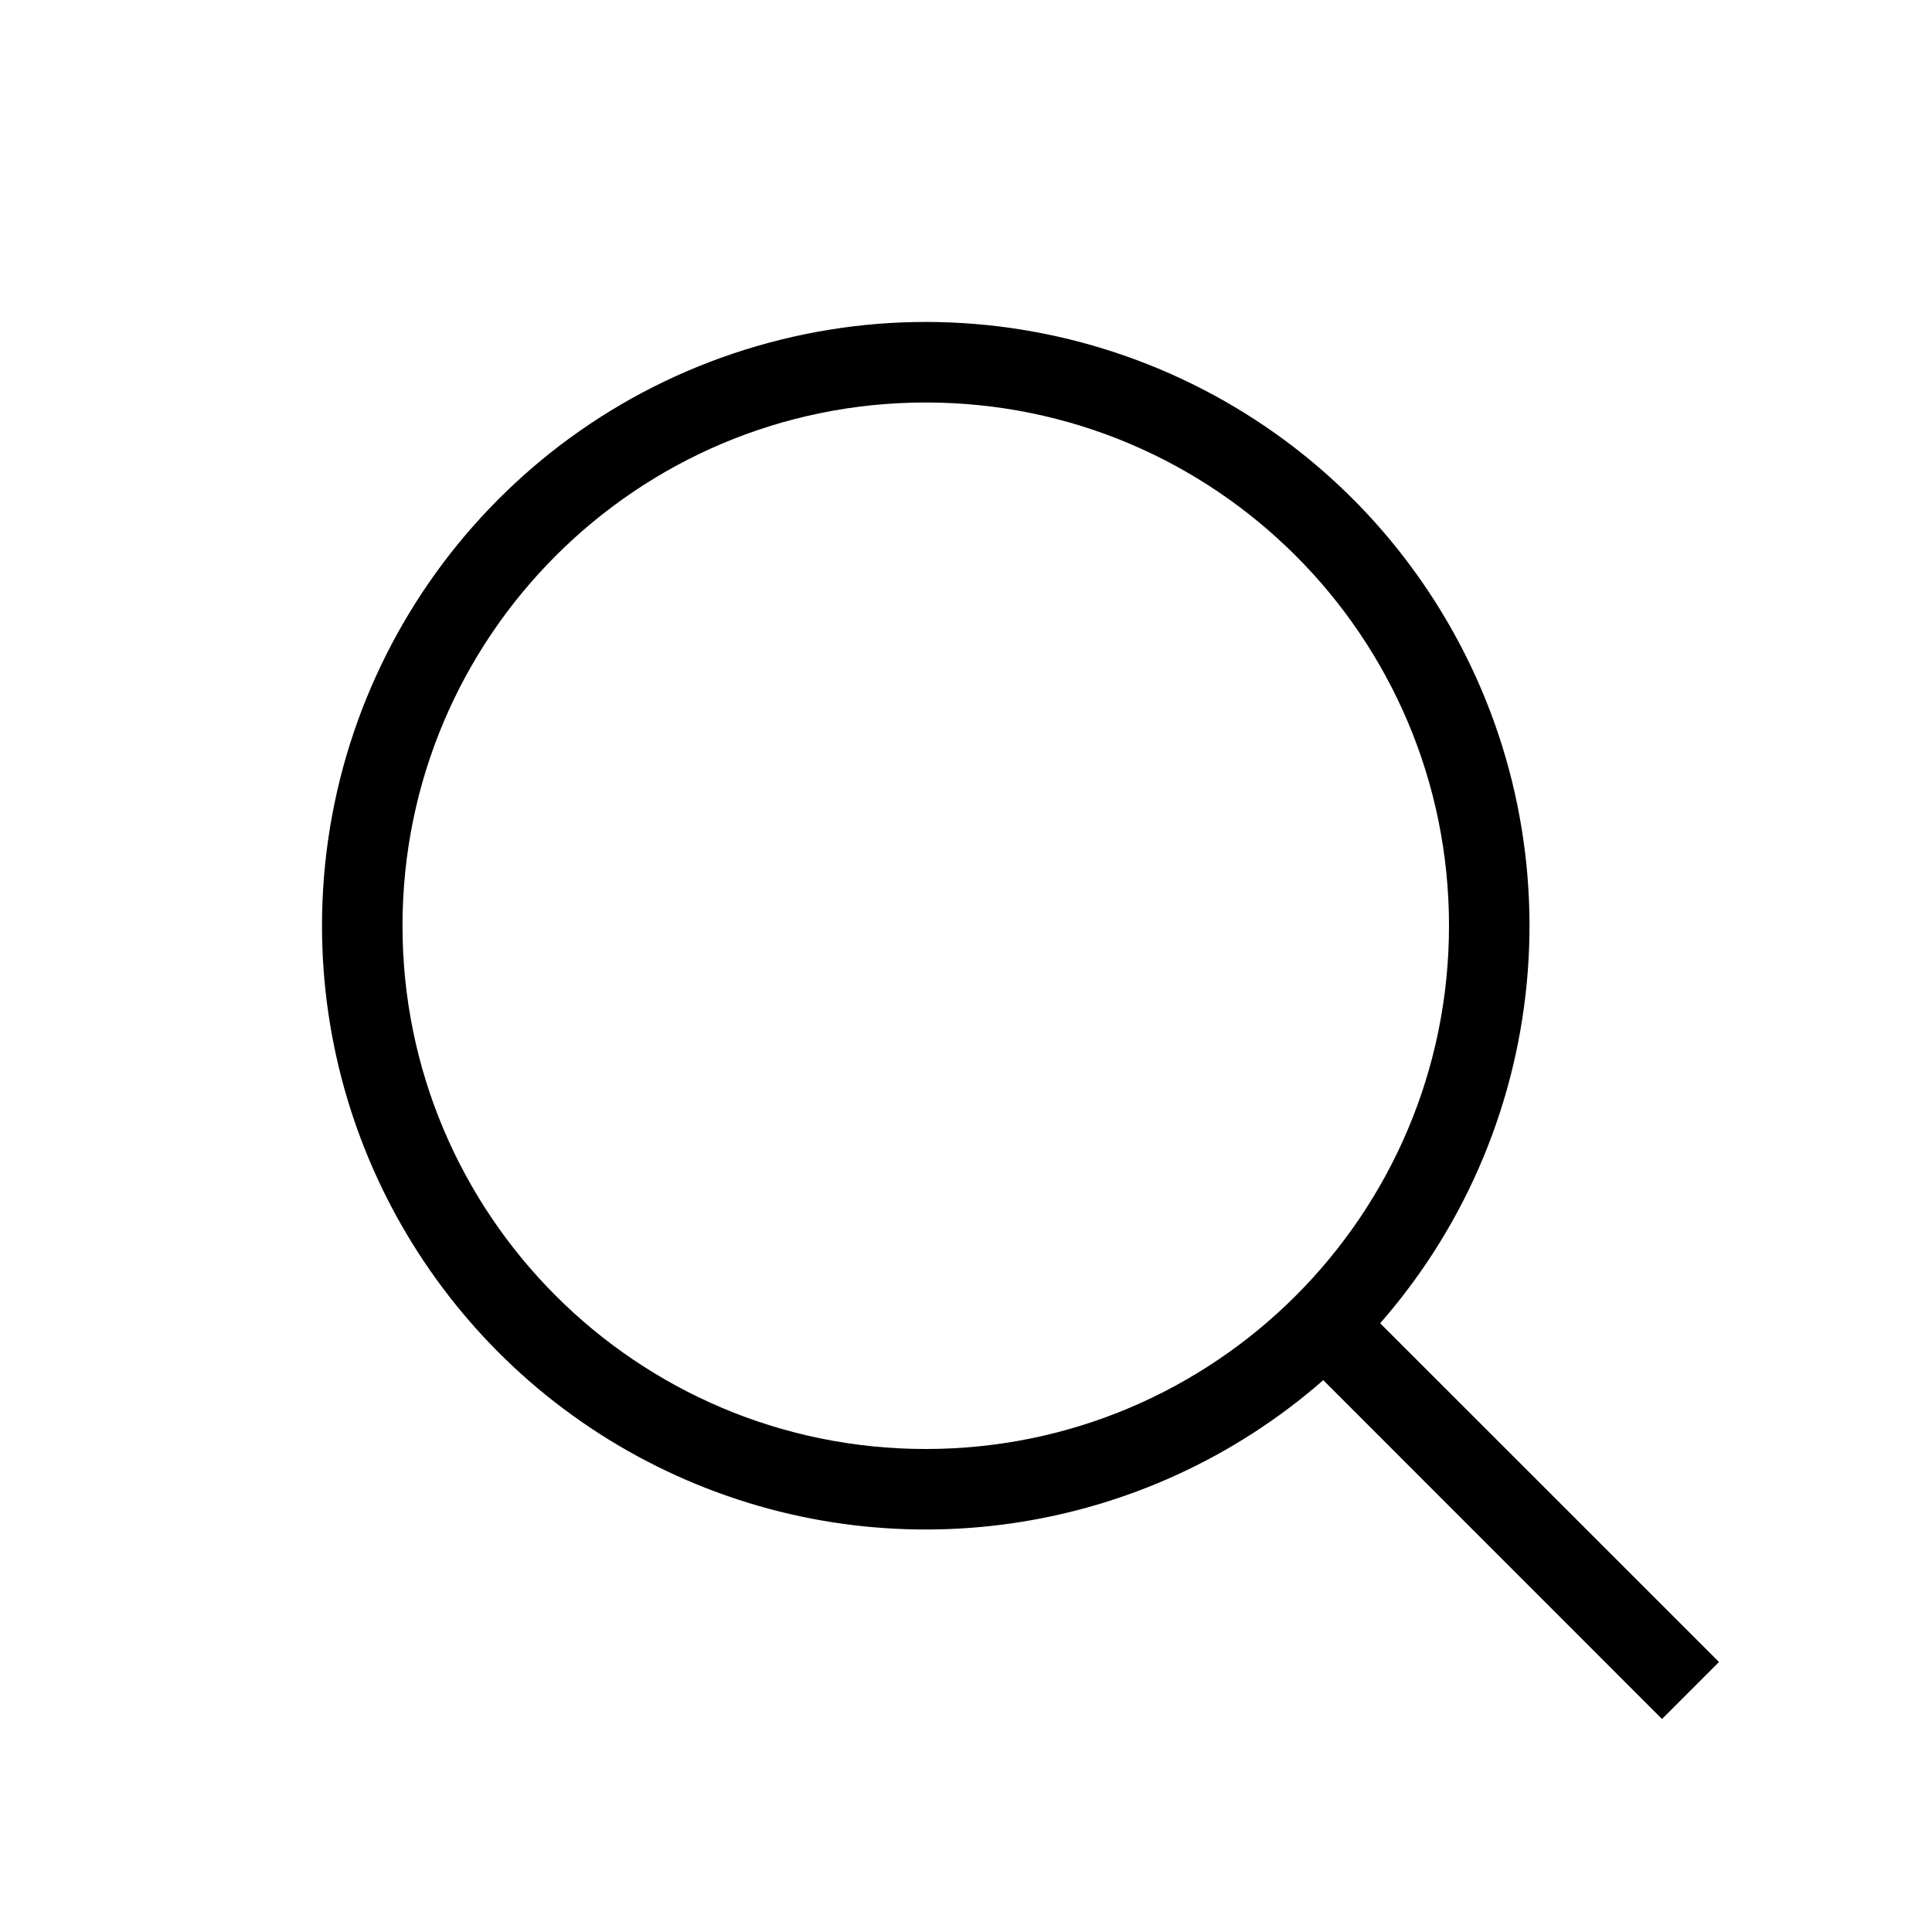
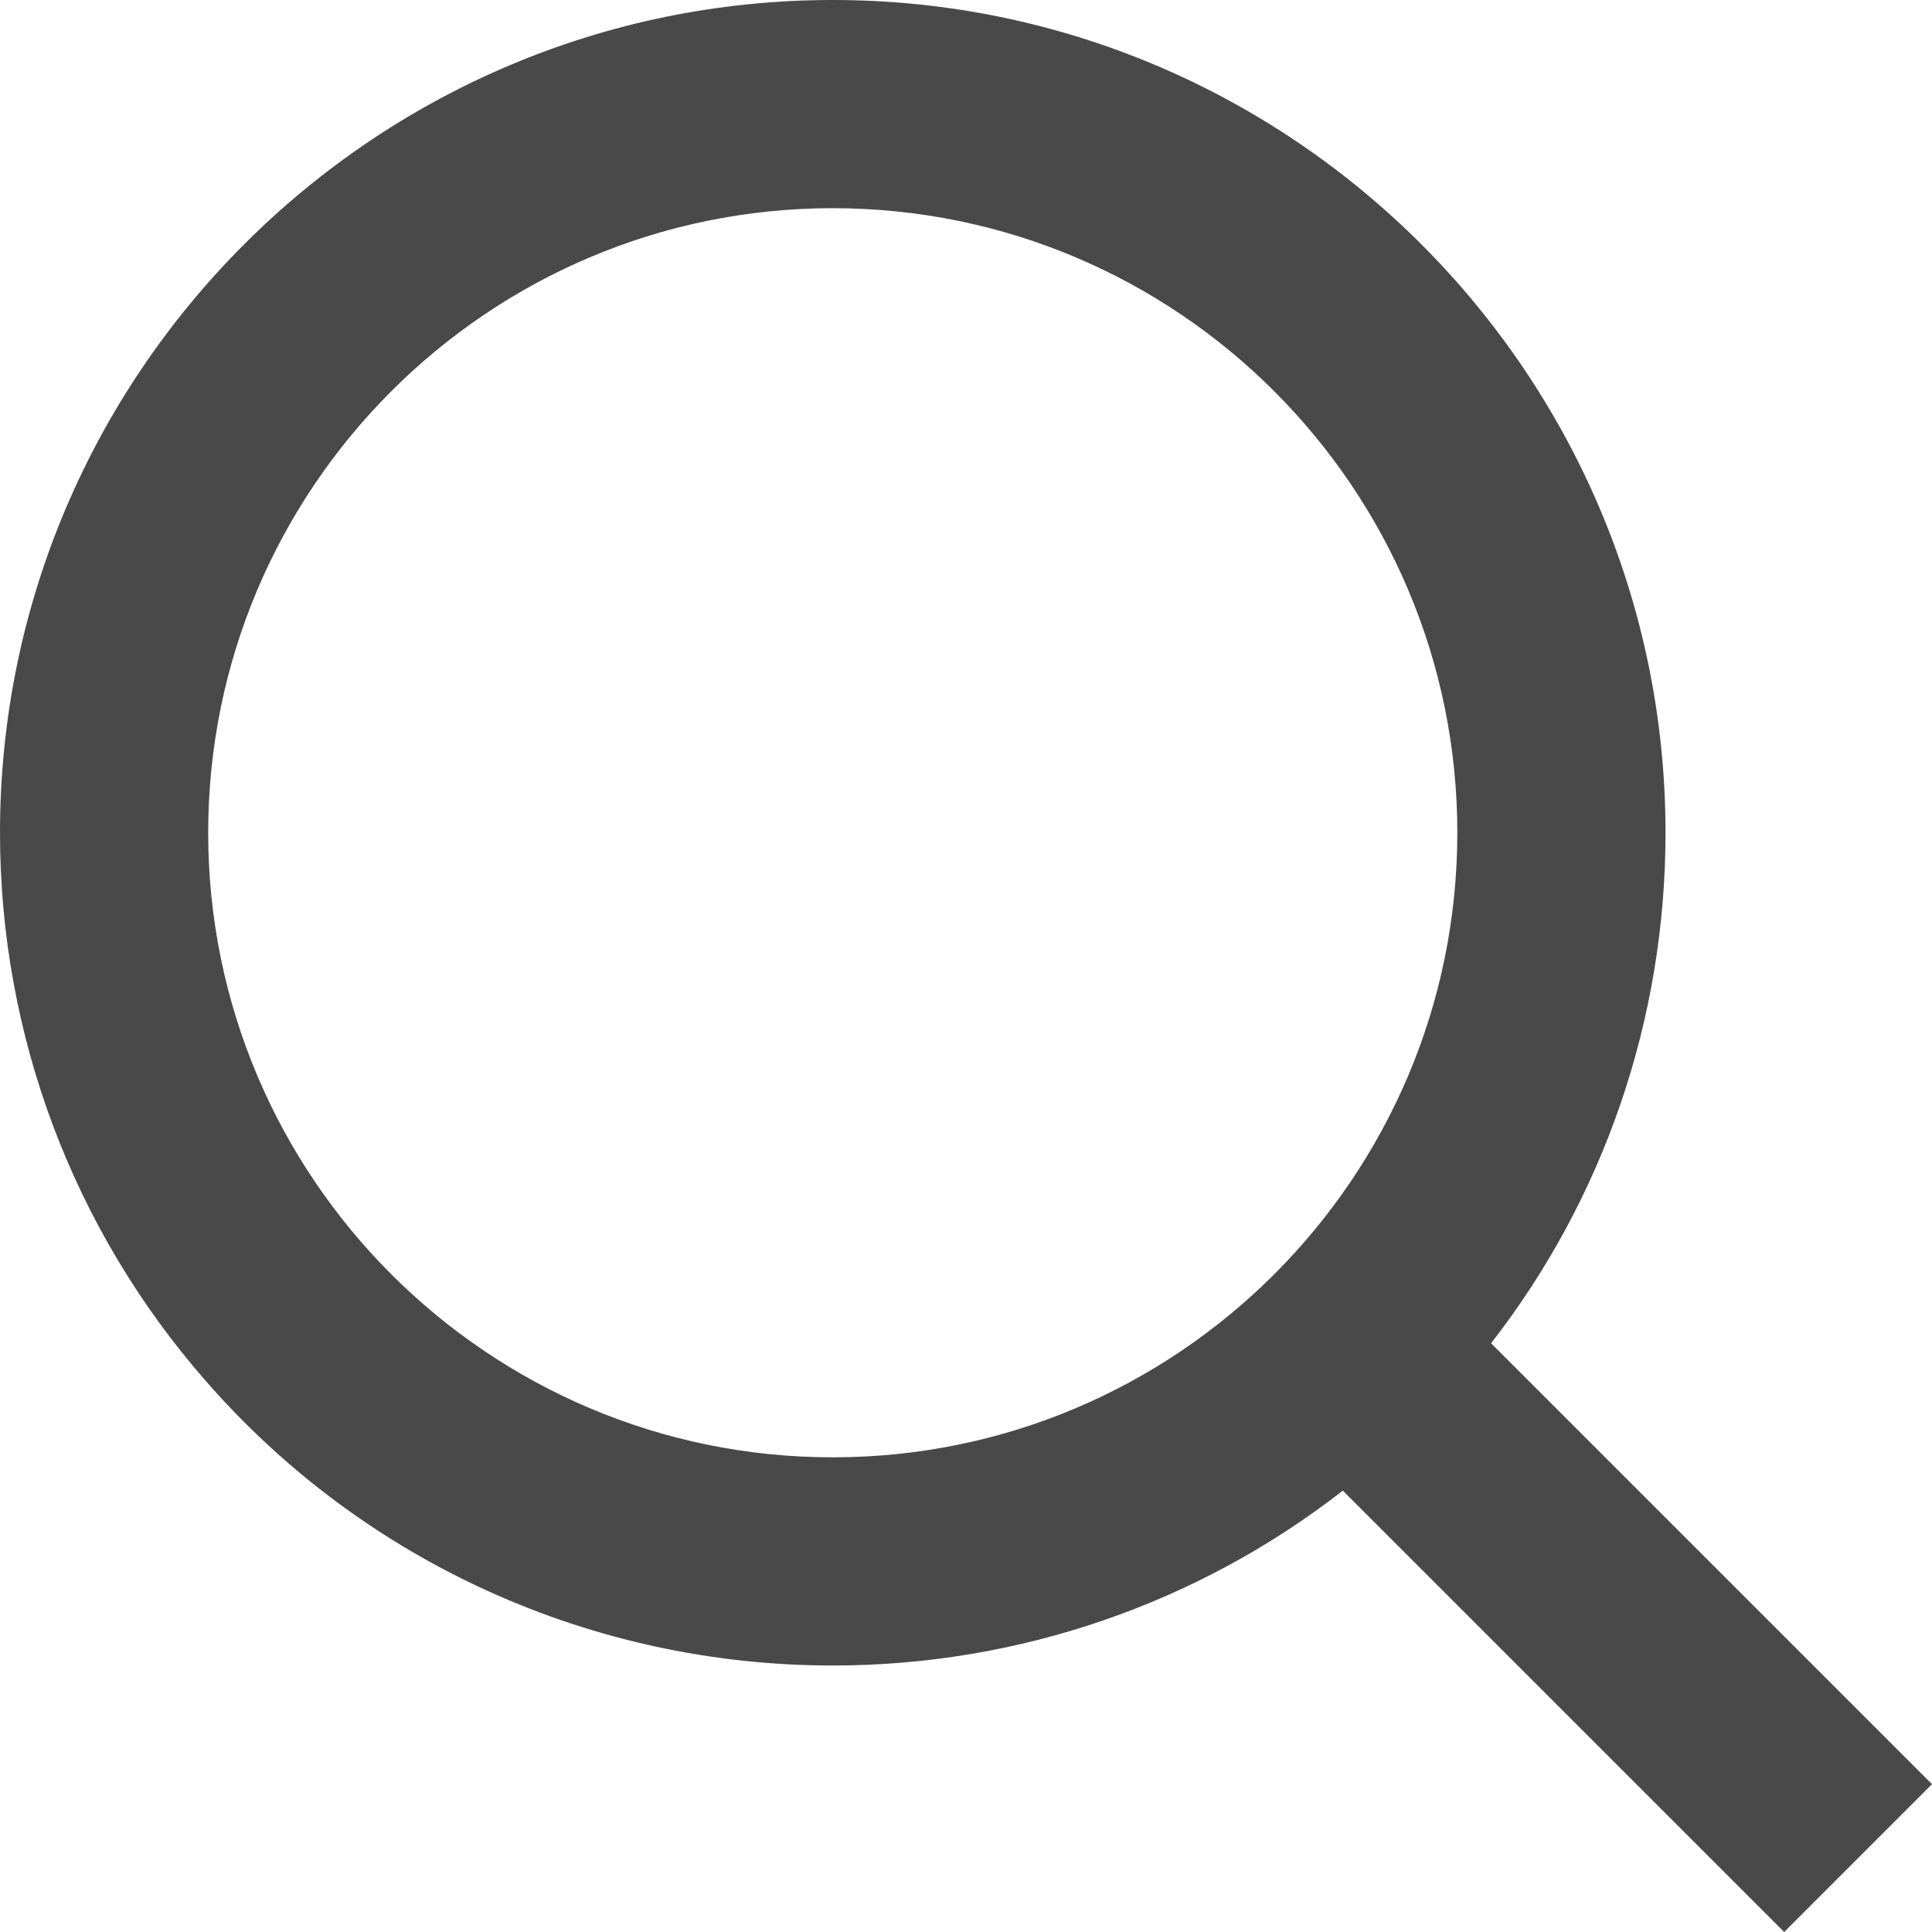
- <svg xmlns="http://www.w3.org/2000/svg" viewBox="0 0 24 24" fill="currentColor">
-   <path d="M11.5 5a6.5 6.5 0 1 0 0 13 6.5 6.5 0 0 0 0-13ZM4 11.5a7.5 7.5 0 1 1 13.145 4.938l4.209 4.208-.708.708-4.208-4.209A7.5 7.5 0 0 1 4 11.5Z" />
+ <svg xmlns="http://www.w3.org/2000/svg" id="Layer_2" data-name="Layer 2" viewBox="0 0 18.56 18.56">
+   <defs>
+     <style>
+       .cls-1 {
+         fill: #4a494a;
+       }
+     </style>
+   </defs>
+   <g id="Layer_1-2" data-name="Layer 1">
+     <path class="cls-1" d="M14.32,12.91c1.09-1.4,1.68-3.12,1.68-4.91C16,3.59,12.41,0,8,0S0,3.59,0,8c0,1.94.7,3.81,1.98,5.27,1.52,1.74,3.71,2.73,6.02,2.73,1.78,0,3.5-.59,4.9-1.68l4.24,4.24,1.42-1.42-4.24-4.24ZM14,8c0,3.31-2.69,6-6,6s-6-2.69-6-6,2.69-6,6-6,6,2.69,6,6Z" />
+   </g>
</svg>
